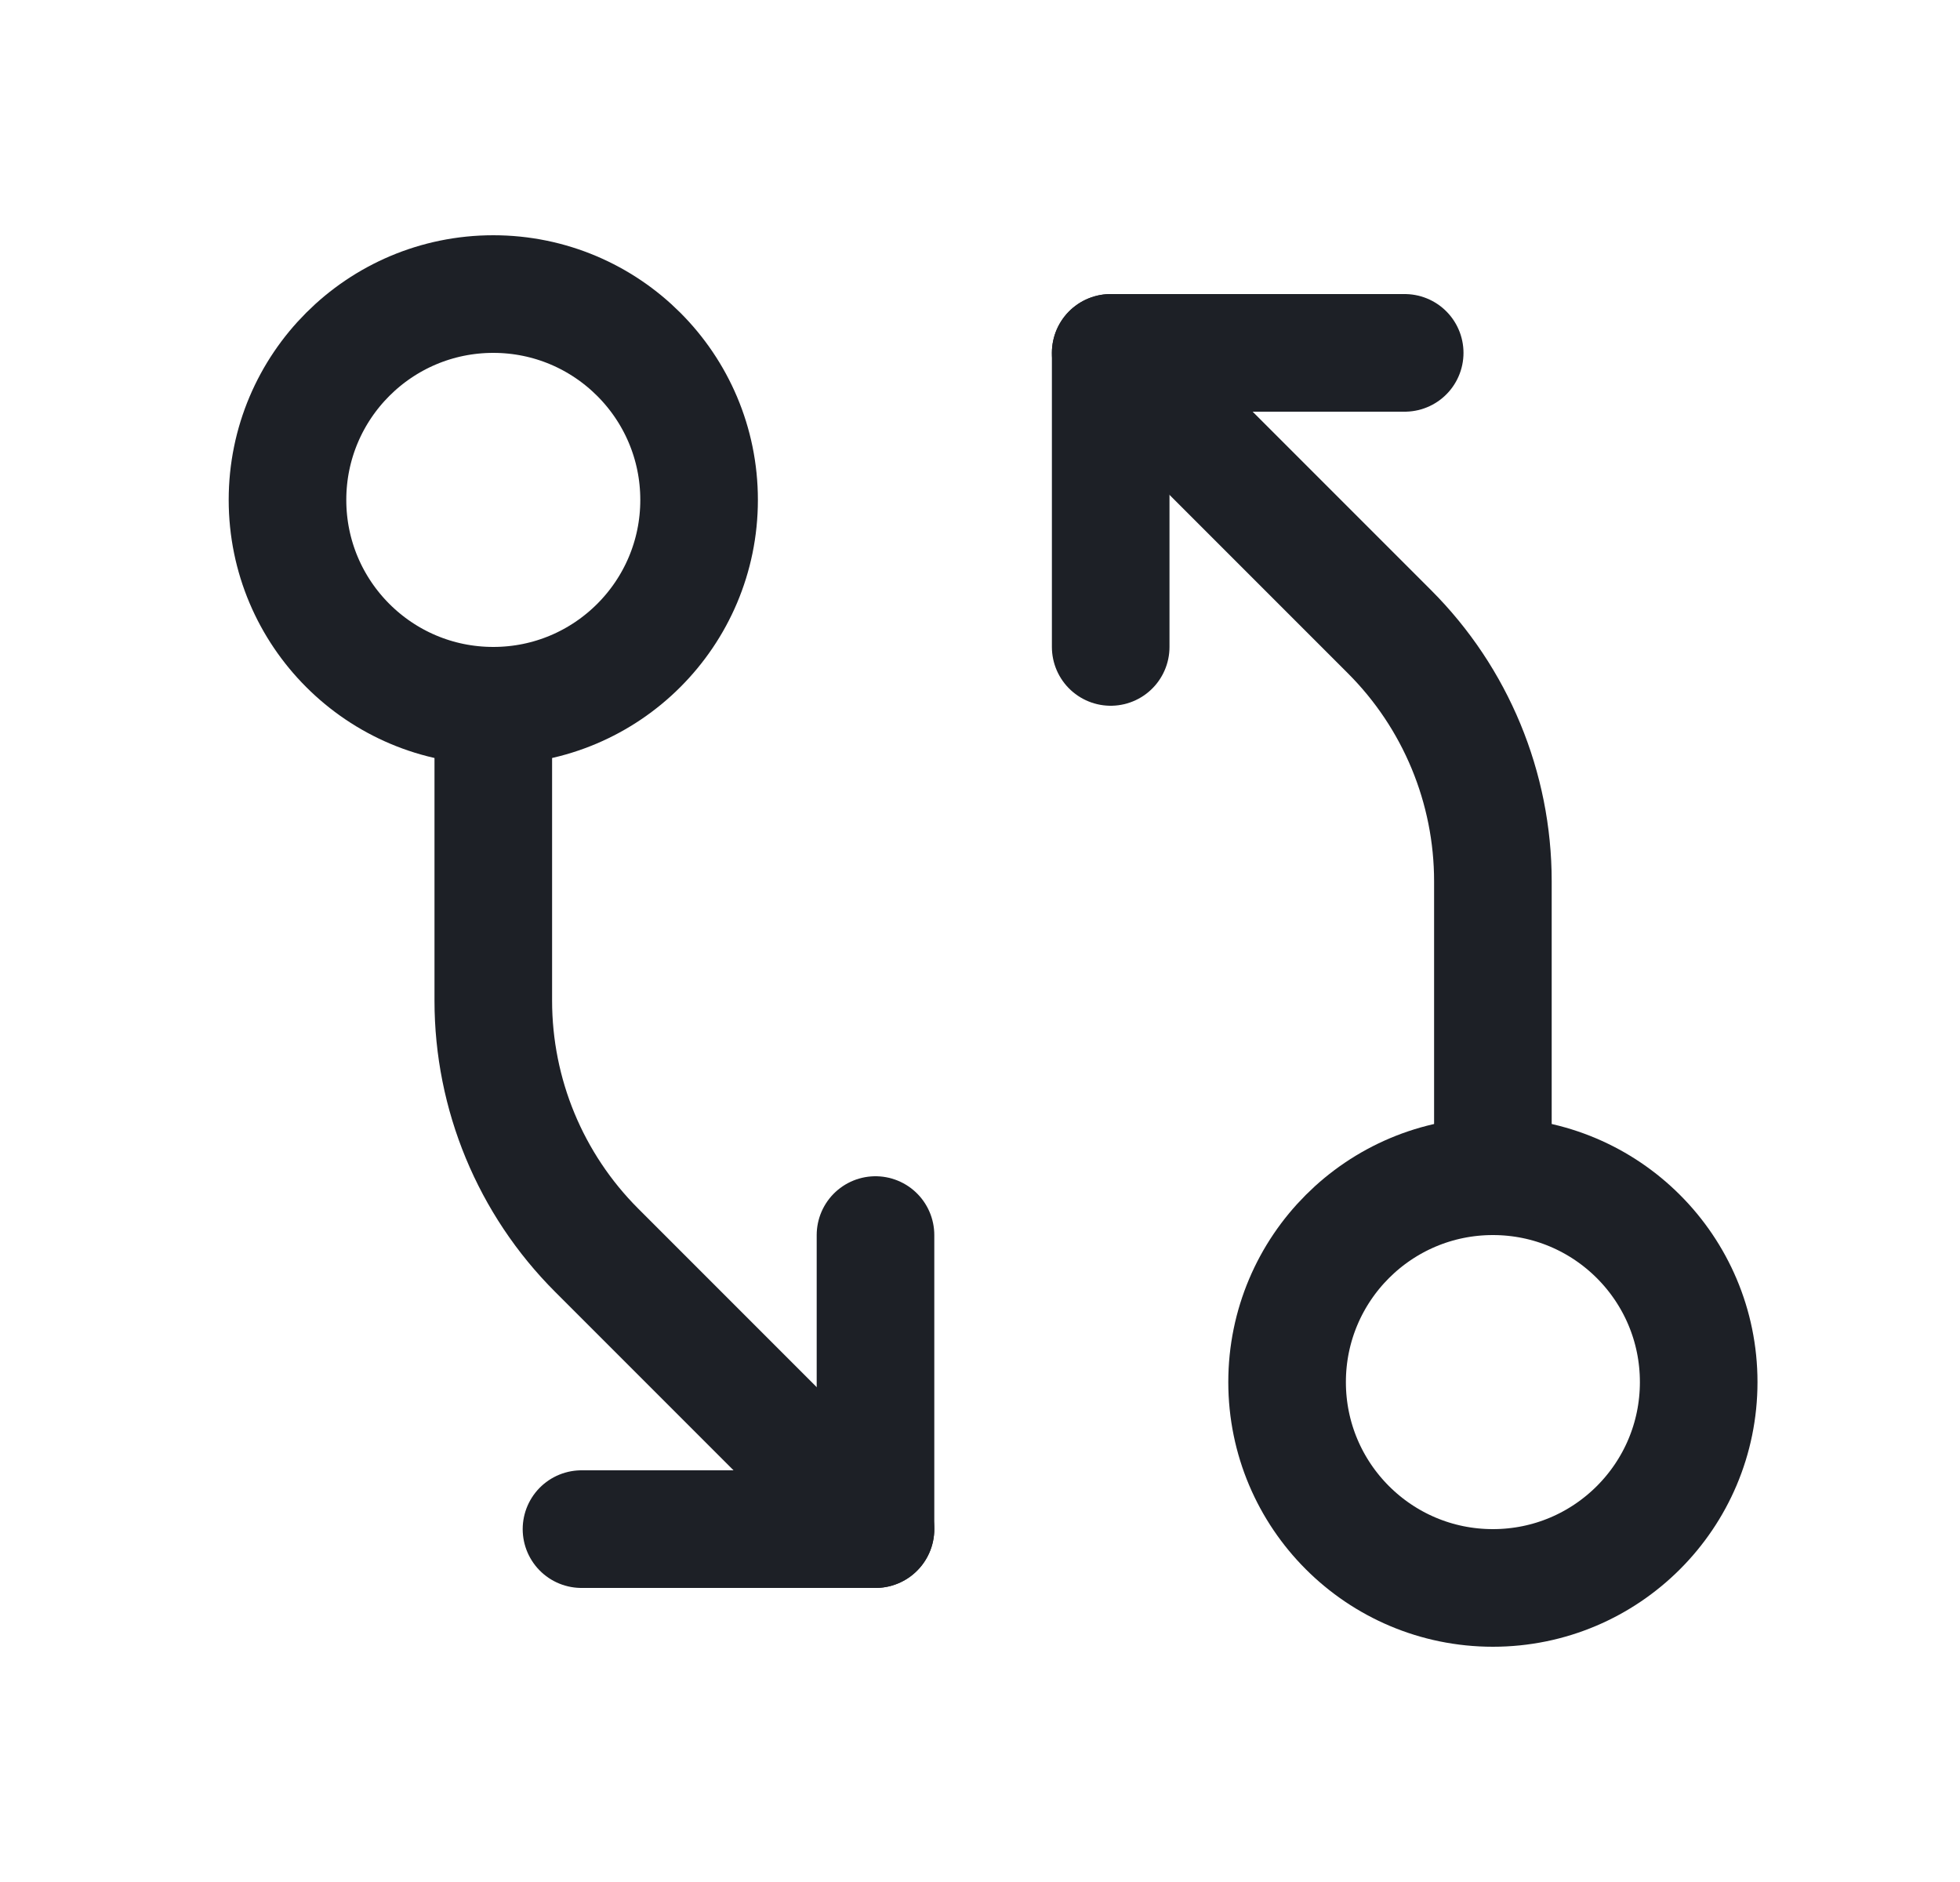
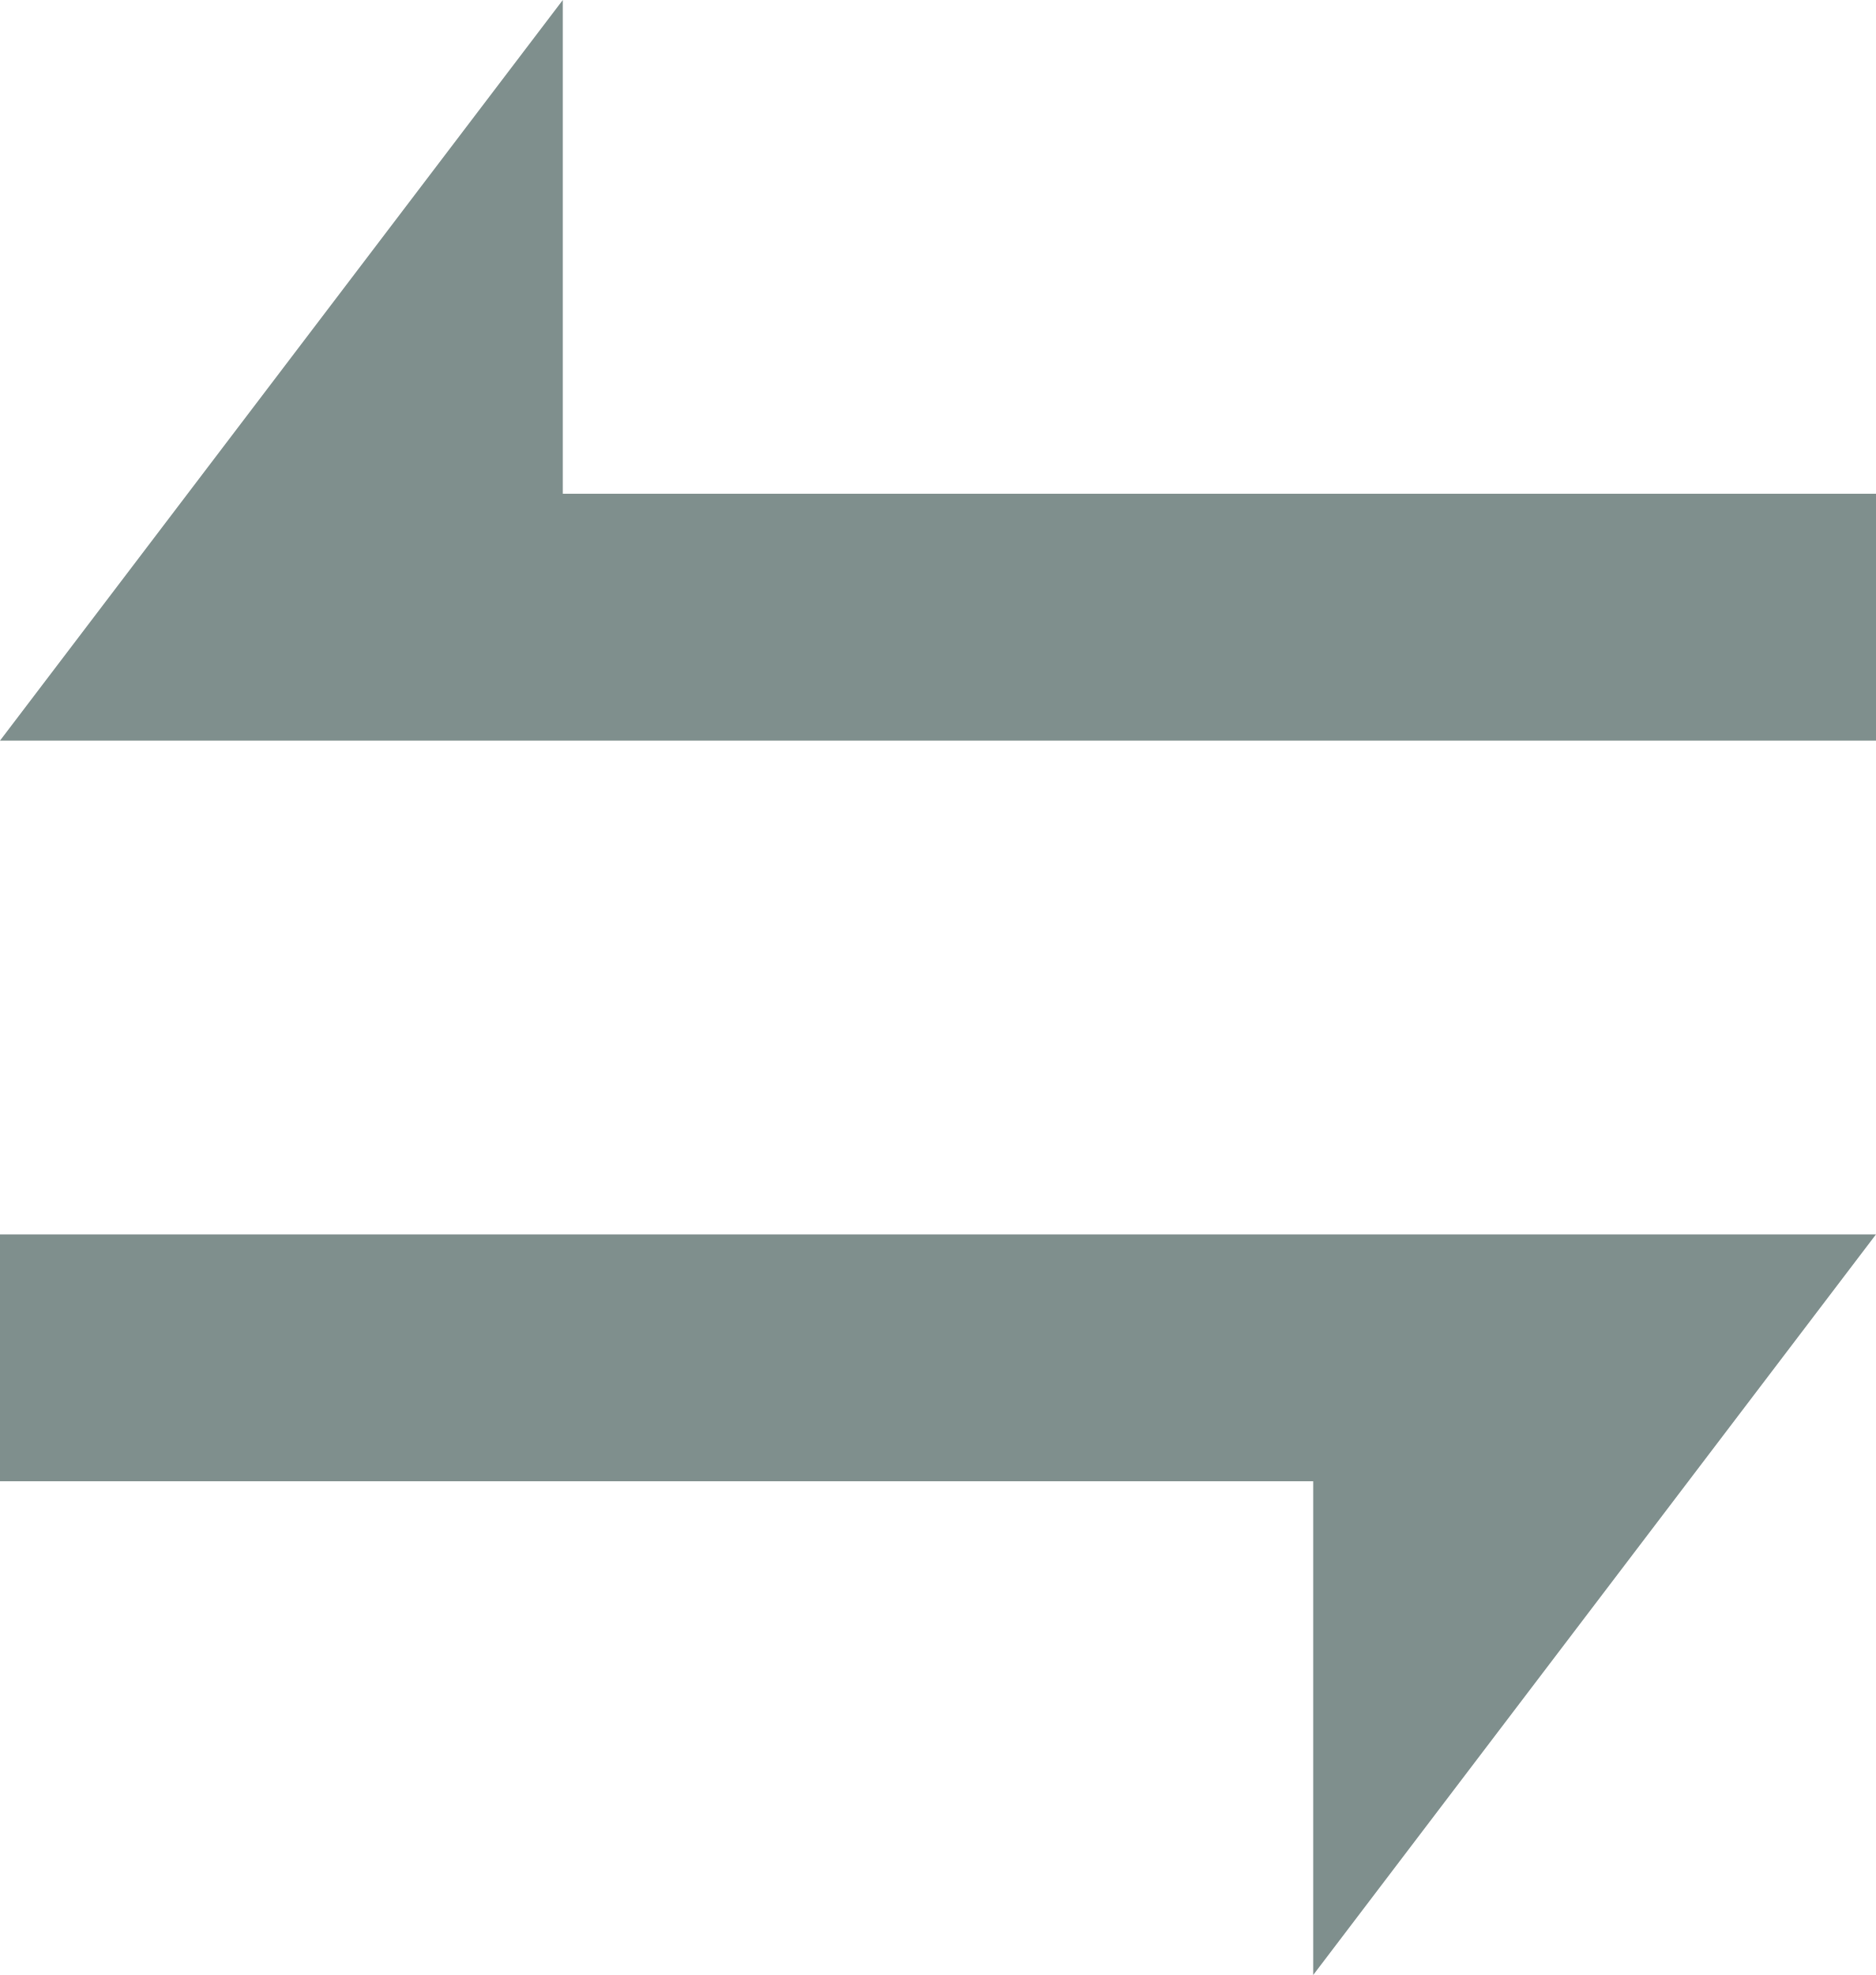
- <svg xmlns="http://www.w3.org/2000/svg" width="25" height="24" viewBox="0 0 25 24" fill="none">
-   <path d="M19.042 20.25C20.492 20.25 21.667 19.075 21.667 17.625C21.667 16.175 20.492 15 19.042 15C17.592 15 16.417 16.175 16.417 17.625C16.417 19.075 17.592 20.25 19.042 20.25Z" stroke="#1D2026" stroke-width="1.5" stroke-linecap="round" stroke-linejoin="round" />
-   <path d="M19.042 15L19.042 11.239C19.042 10.045 18.568 8.901 17.724 8.057L14.167 4.5" stroke="#1D2026" stroke-width="1.5" stroke-linecap="round" stroke-linejoin="round" />
-   <path d="M14.167 8.25V4.5H17.917" stroke="#1D2026" stroke-width="1.5" stroke-linecap="round" stroke-linejoin="round" />
-   <path d="M6.292 9C7.741 9 8.917 7.825 8.917 6.375C8.917 4.925 7.741 3.75 6.292 3.75C4.842 3.75 3.667 4.925 3.667 6.375C3.667 7.825 4.842 9 6.292 9Z" stroke="#1D2026" stroke-width="1.5" stroke-linecap="round" stroke-linejoin="round" />
-   <path d="M6.292 9L6.292 12.761C6.292 13.955 6.766 15.099 7.61 15.943L11.167 19.5" stroke="#1D2026" stroke-width="1.5" stroke-linecap="round" stroke-linejoin="round" />
-   <path d="M11.167 15.75V19.5H7.417" stroke="#1D2026" stroke-width="1.5" stroke-linecap="round" stroke-linejoin="round" />
+ <svg xmlns="http://www.w3.org/2000/svg" width="19" height="20" viewBox="0 0 19 20" fill="none">
+   <path d="M13.3 15V20L19 12.5H0L0 15H13.3ZM2.85 7.5L19 7.5V5L5.7 5V0L0 7.5H2.85Z" fill="#00201C" fill-opacity="0.5" />
</svg>
